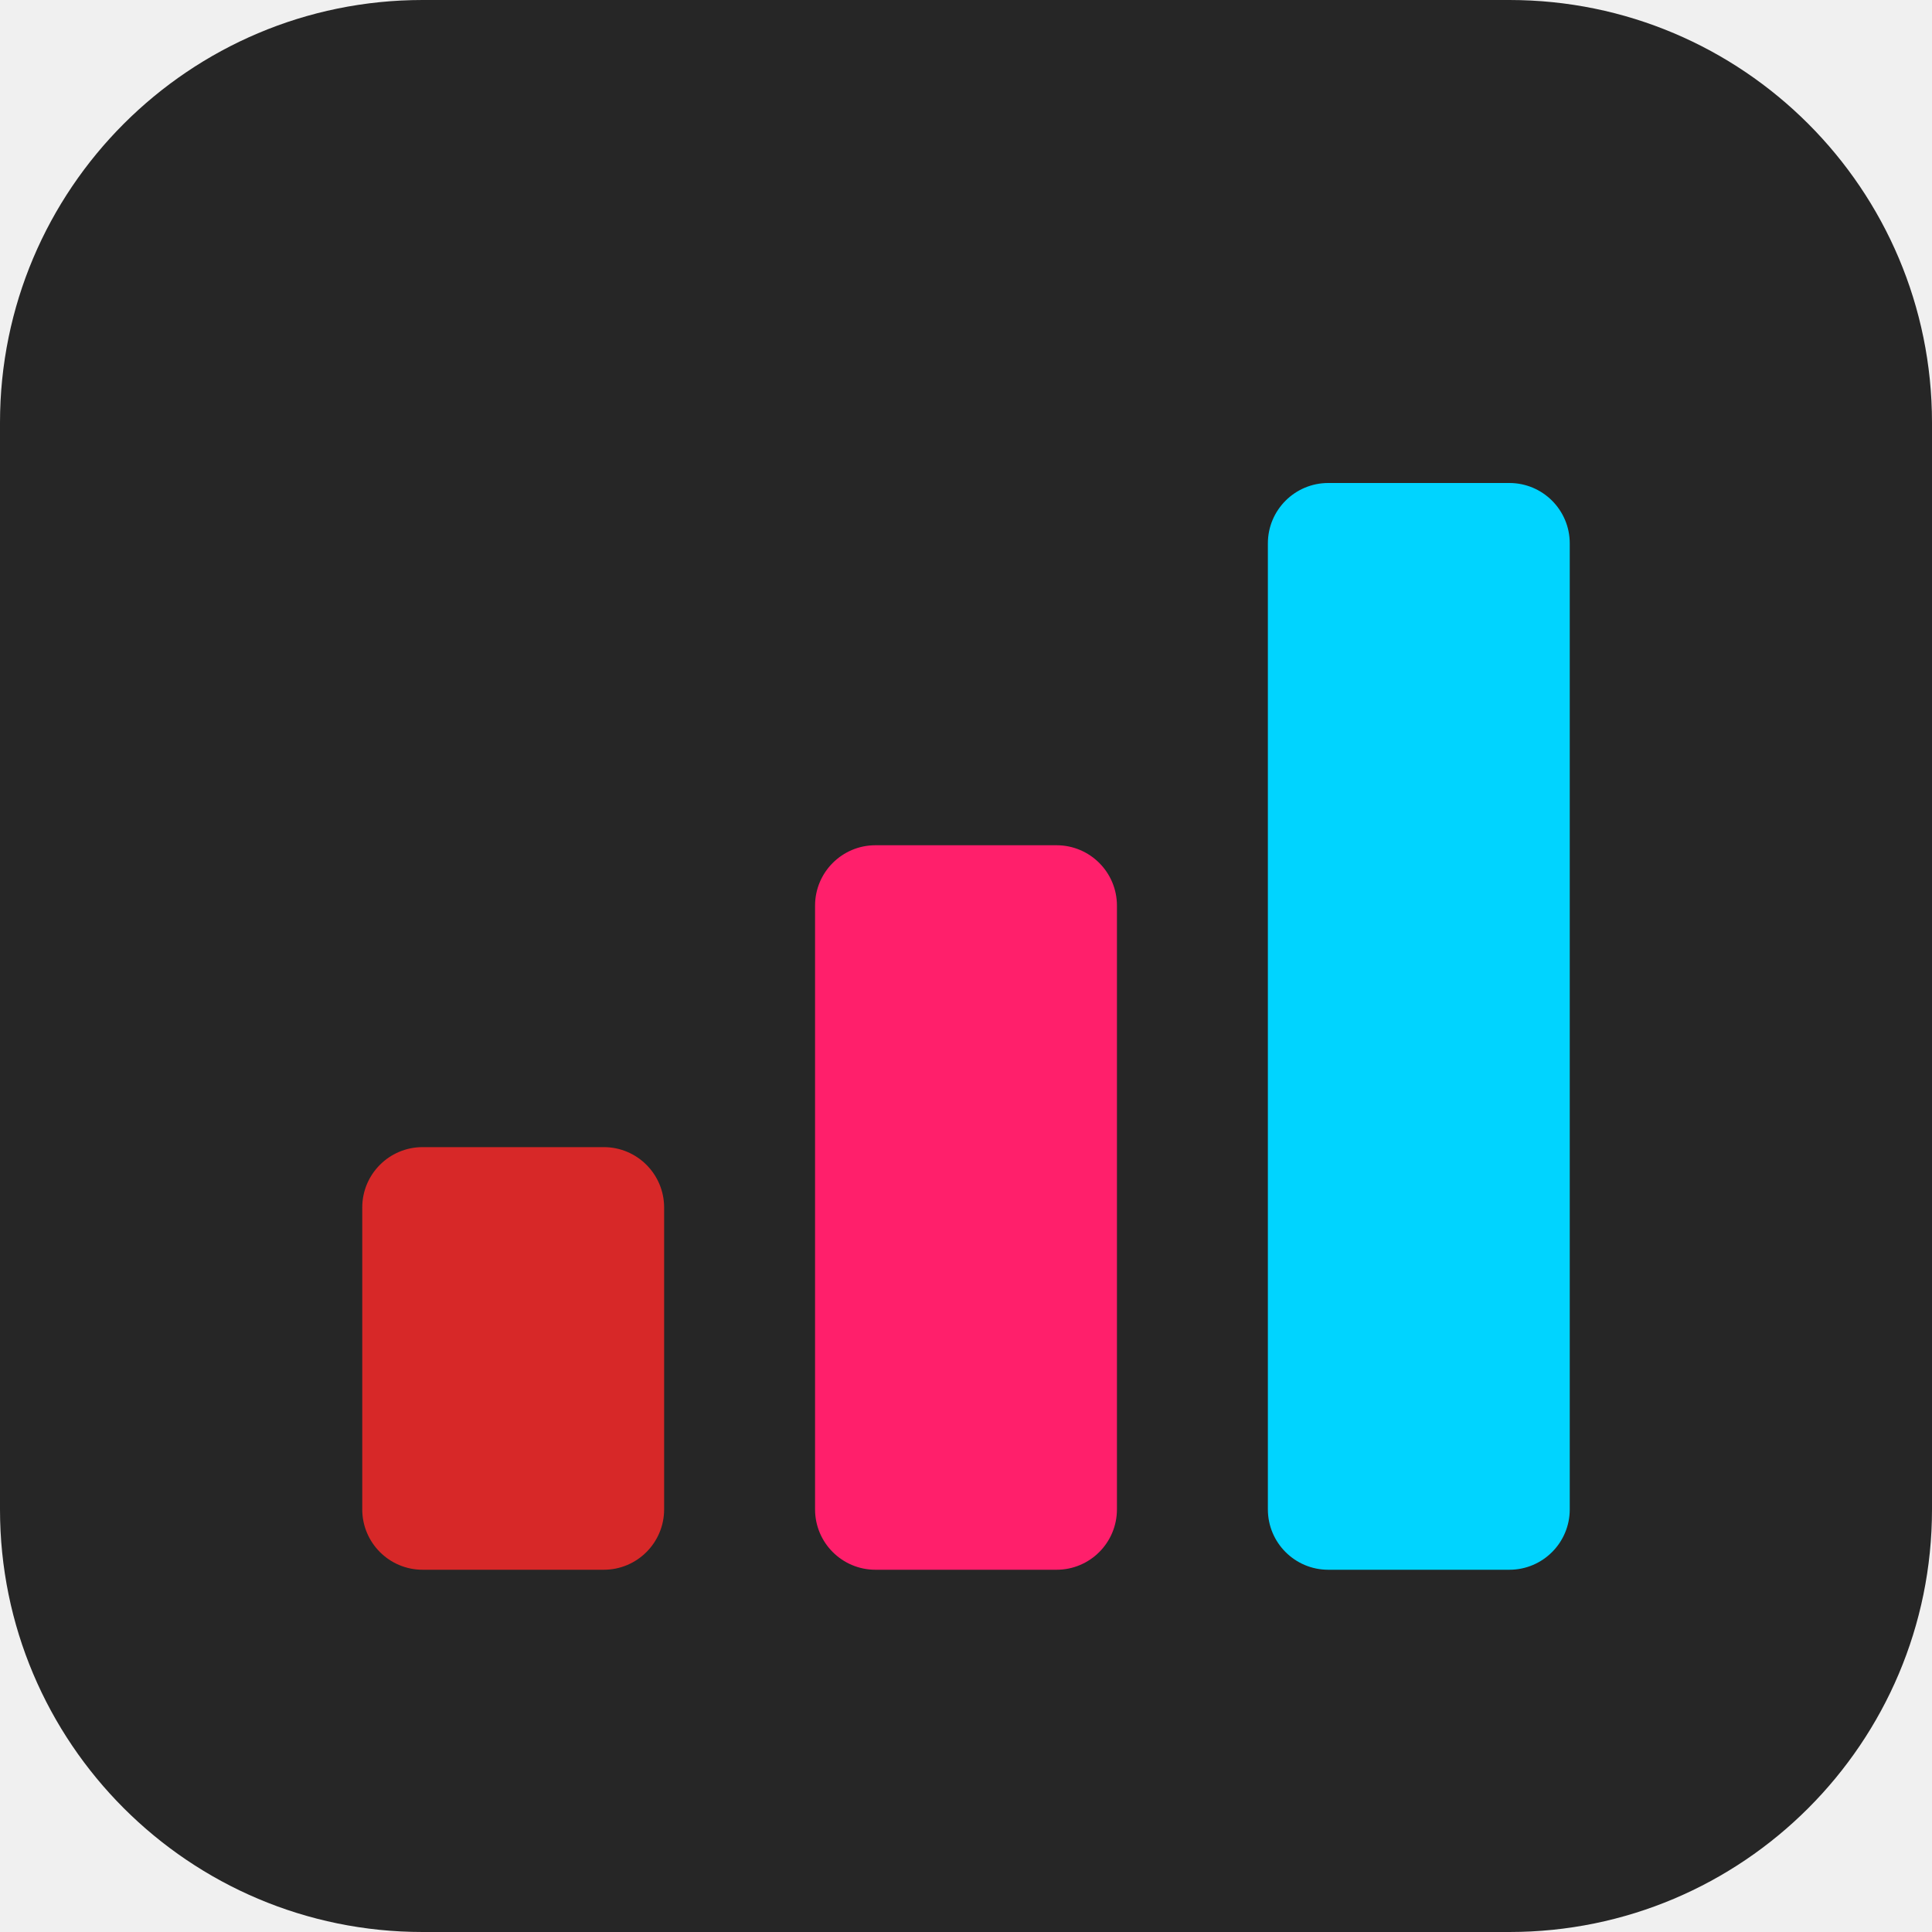
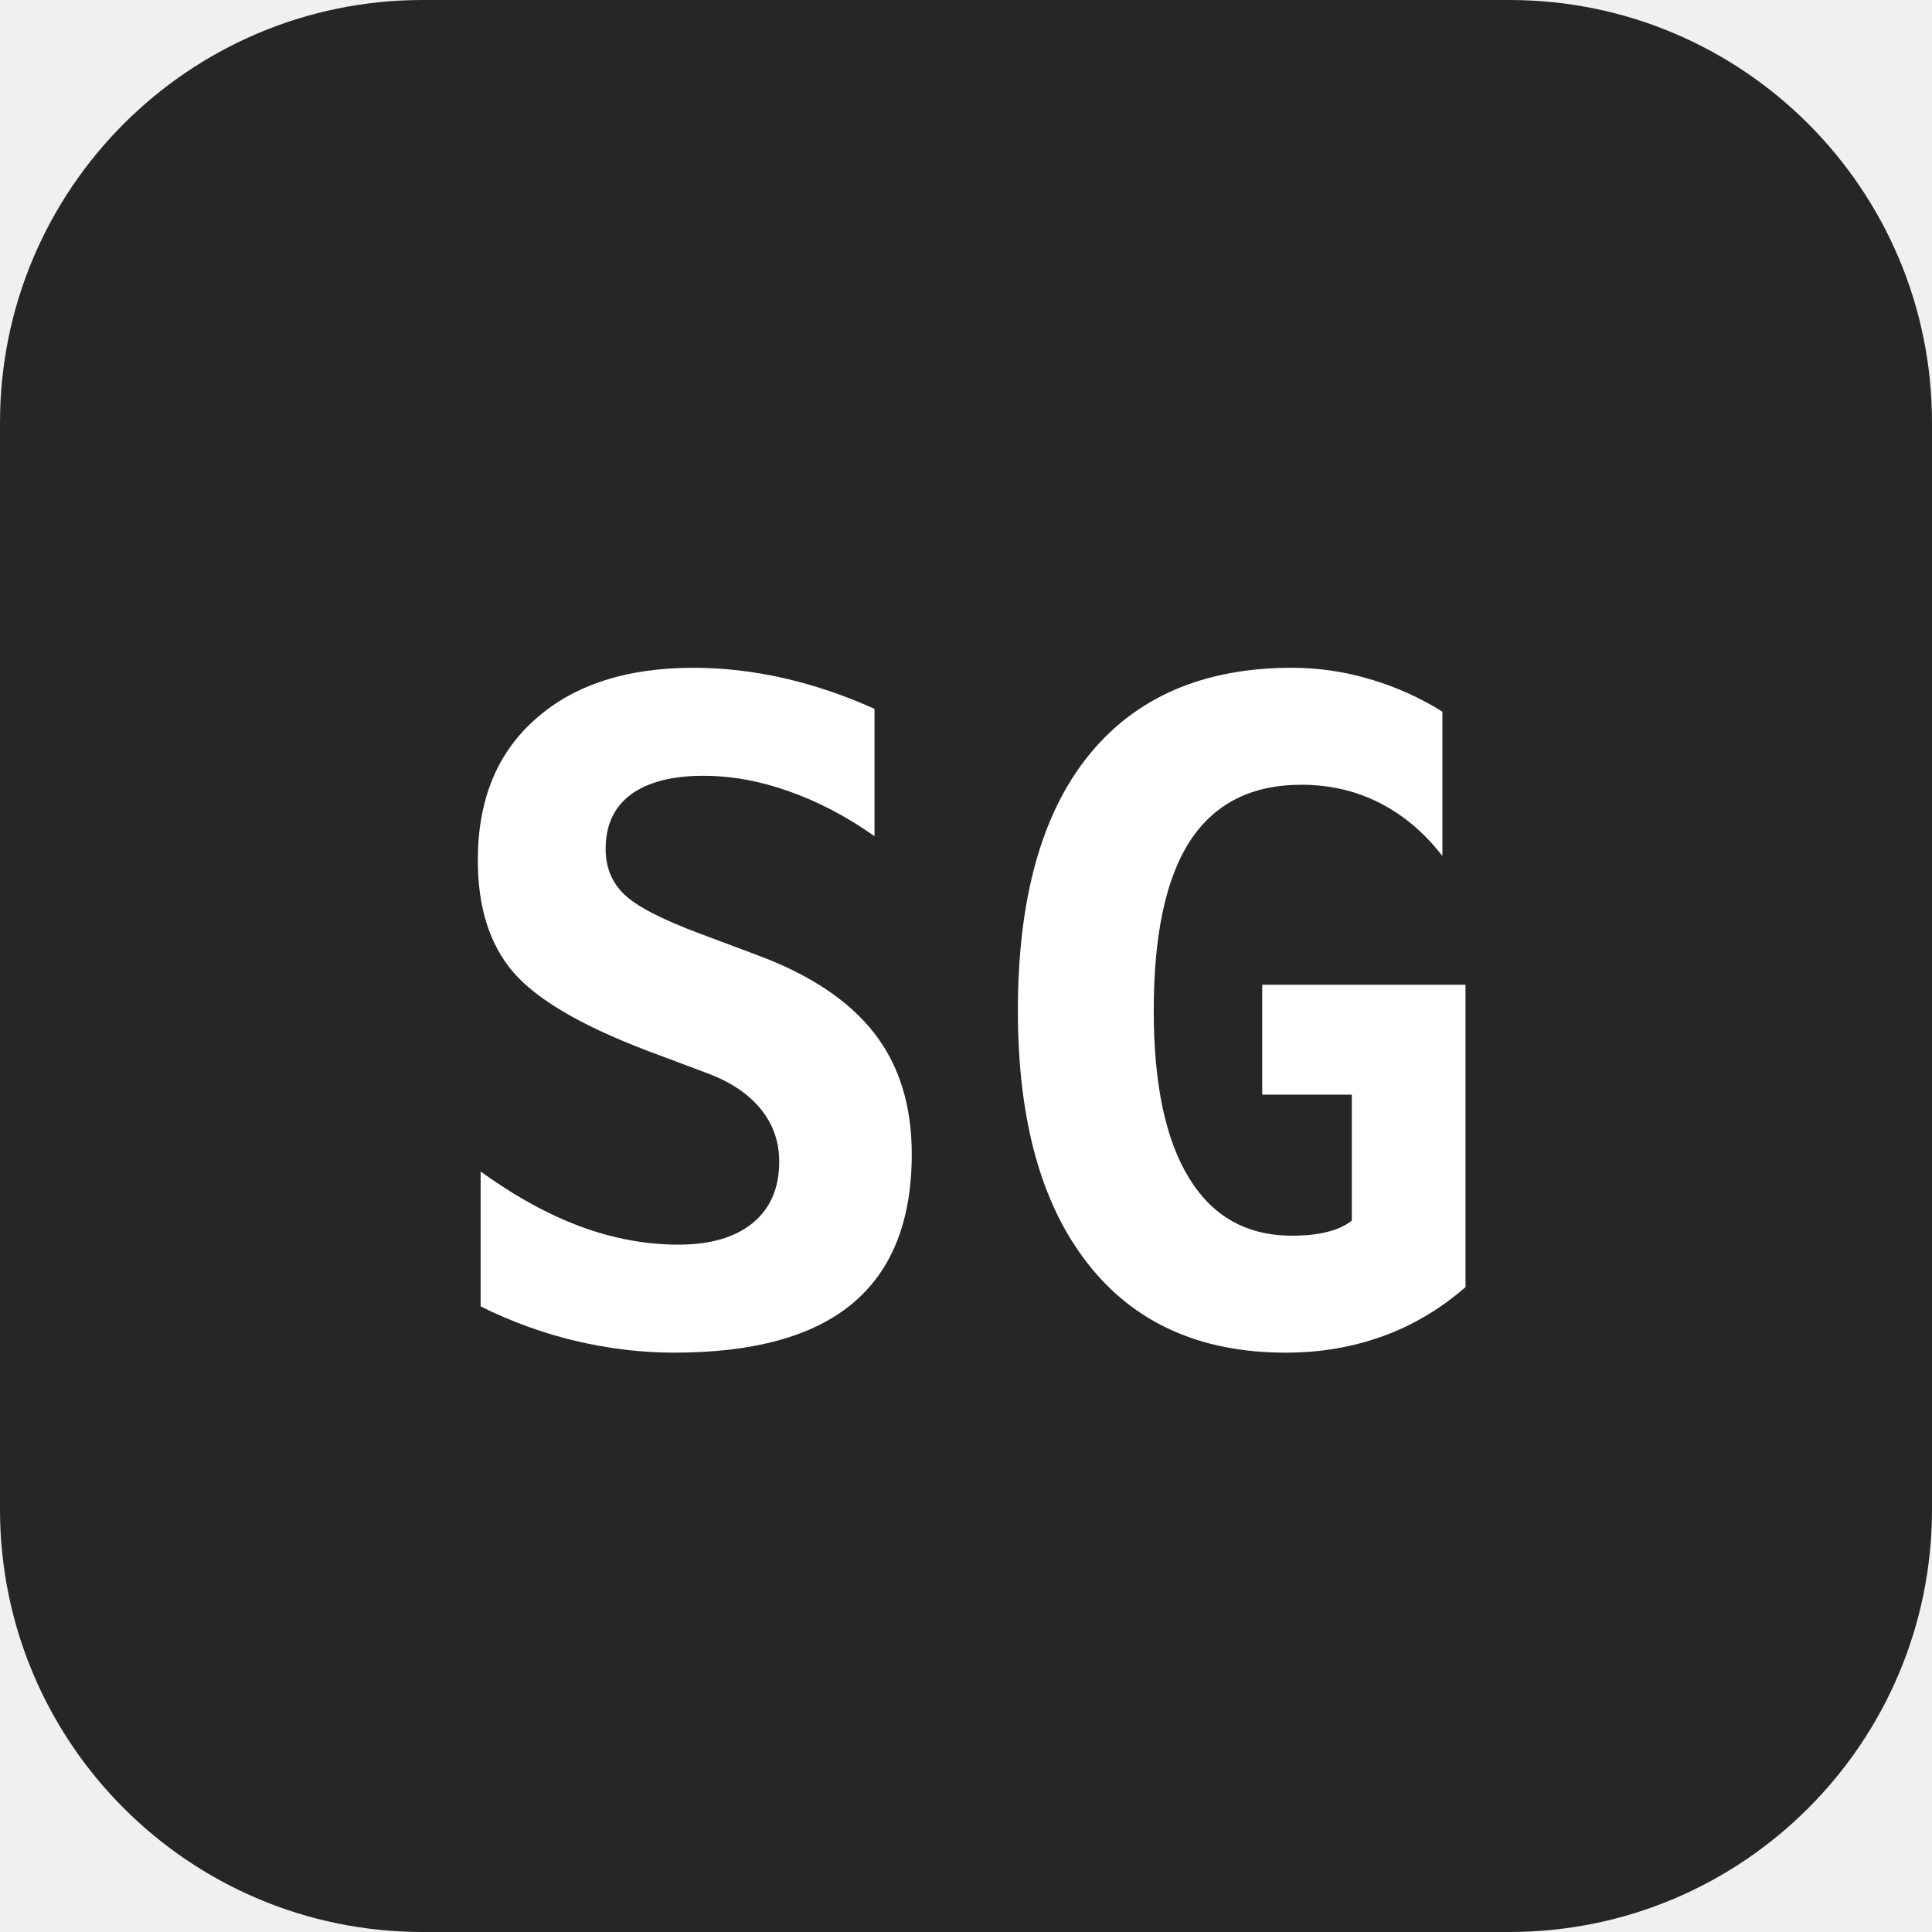
<svg xmlns="http://www.w3.org/2000/svg" viewBox="0 0 64 64">
  <rect width="64" height="64" rx="14" fill="#262626" />
-   <rect x="12" y="38" width="10" height="14" rx="2" fill="#d72828" />
-   <rect x="27" y="28" width="10" height="24" rx="2" fill="#ff1f6b" />
-   <rect x="42" y="16" width="10" height="36" rx="2" fill="#00d4ff" />
+   <text x="32" y="34" font-family="monospace" font-size="30" font-weight="bold" fill="#ffffff" text-anchor="middle" dominant-baseline="central">SG</text>
</svg>
